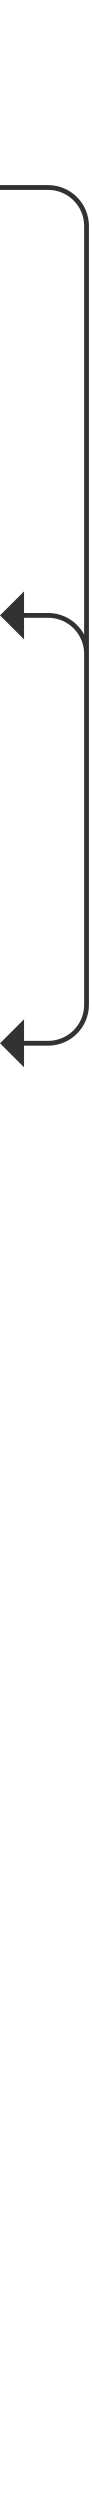
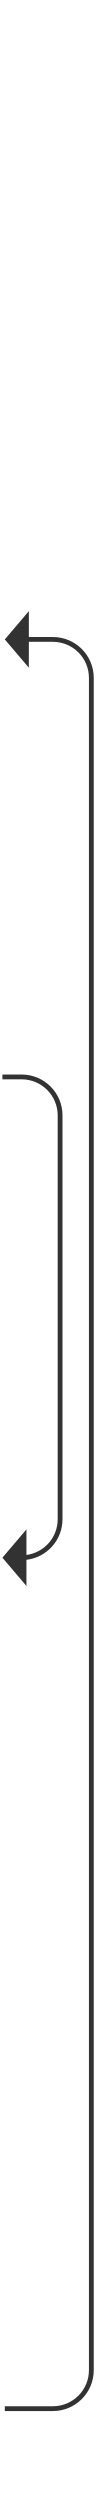
- <svg xmlns="http://www.w3.org/2000/svg" width="19" height="520" viewBox="0 0 19 520" fill="none">
-   <path fill-rule="evenodd" clip-rule="evenodd" d="M18.5 47C18.5 42.306 14.694 38.5 10 38.5L7.62939e-06 38.5L7.58568e-06 39.5L10 39.5C14.142 39.5 17.5 42.858 17.5 47L17.5 131.996C16.069 129.321 13.247 127.5 10 127.5L0.5 127.5L0.5 128.5L10 128.5C14.142 128.5 17.5 131.858 17.5 136L17.5 209C17.5 213.142 14.142 216.5 10 216.5L1.532 216.5L1.532 217.5L10 217.5C14.694 217.5 18.5 213.694 18.5 209L18.5 136L18.5 47Z" fill="#333232" />
-   <path d="M5 212L5 222L-0 217L5 212Z" fill="#333232" />
-   <path d="M5 123L5 133L-0 128L5 123Z" fill="#333232" />
+ <svg xmlns="http://www.w3.org/2000/svg" width="20" height="520" viewBox="0 0 20 520" fill="none">
+   <path fill-rule="evenodd" clip-rule="evenodd" d="M13 232C13 227.306 9.194 223.5 4.5 223.5H0.5V224.5H4.5C8.642 224.5 12 227.858 12 232V316C12 319.803 9.169 322.945 5.5 323.434V318.113L0.5 324L5.5 329.887V324.442C9.723 323.947 13 320.356 13 316V232Z" fill="#333232" />
+   <path fill-rule="evenodd" clip-rule="evenodd" d="M19.5 493C19.5 497.694 15.694 501.5 11 501.5H1V500.5H11C15.142 500.5 18.5 497.142 18.5 493V141C18.5 136.858 15.142 133.5 11 133.5H6V138.887L1 133L6 127.113V132.5H11C15.694 132.5 19.5 136.306 19.5 141V493Z" fill="#333232" />
</svg>
